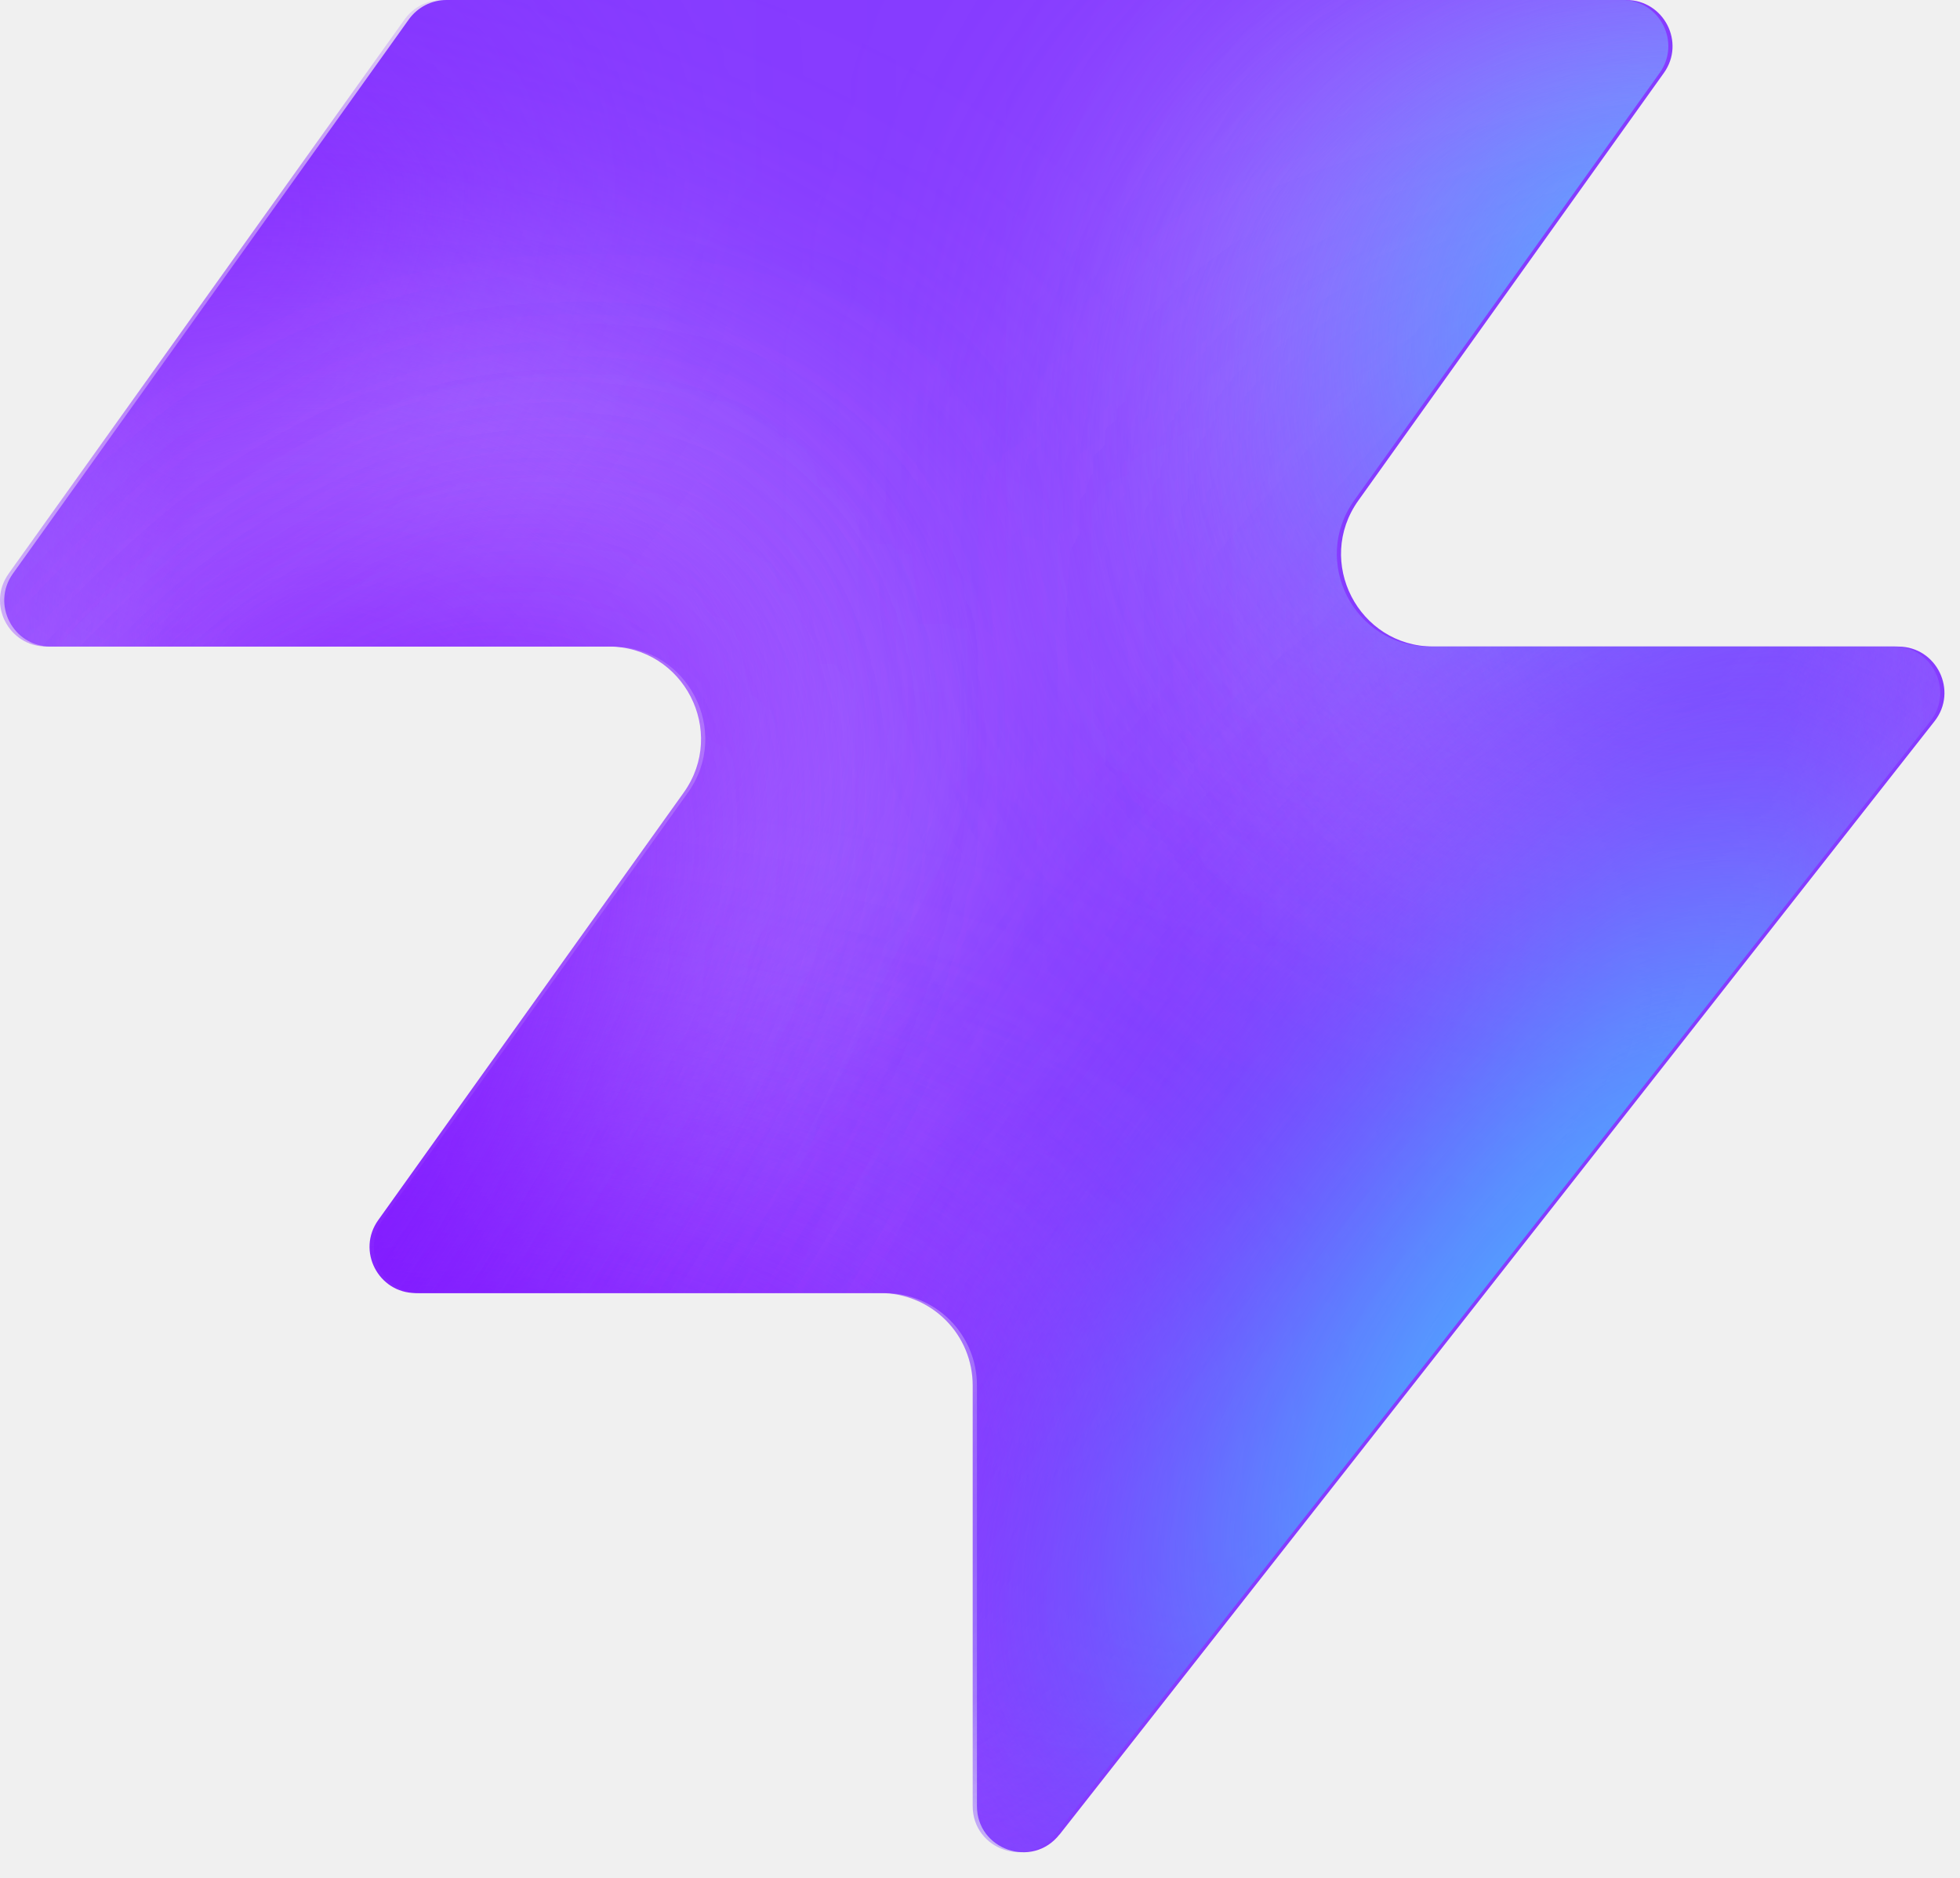
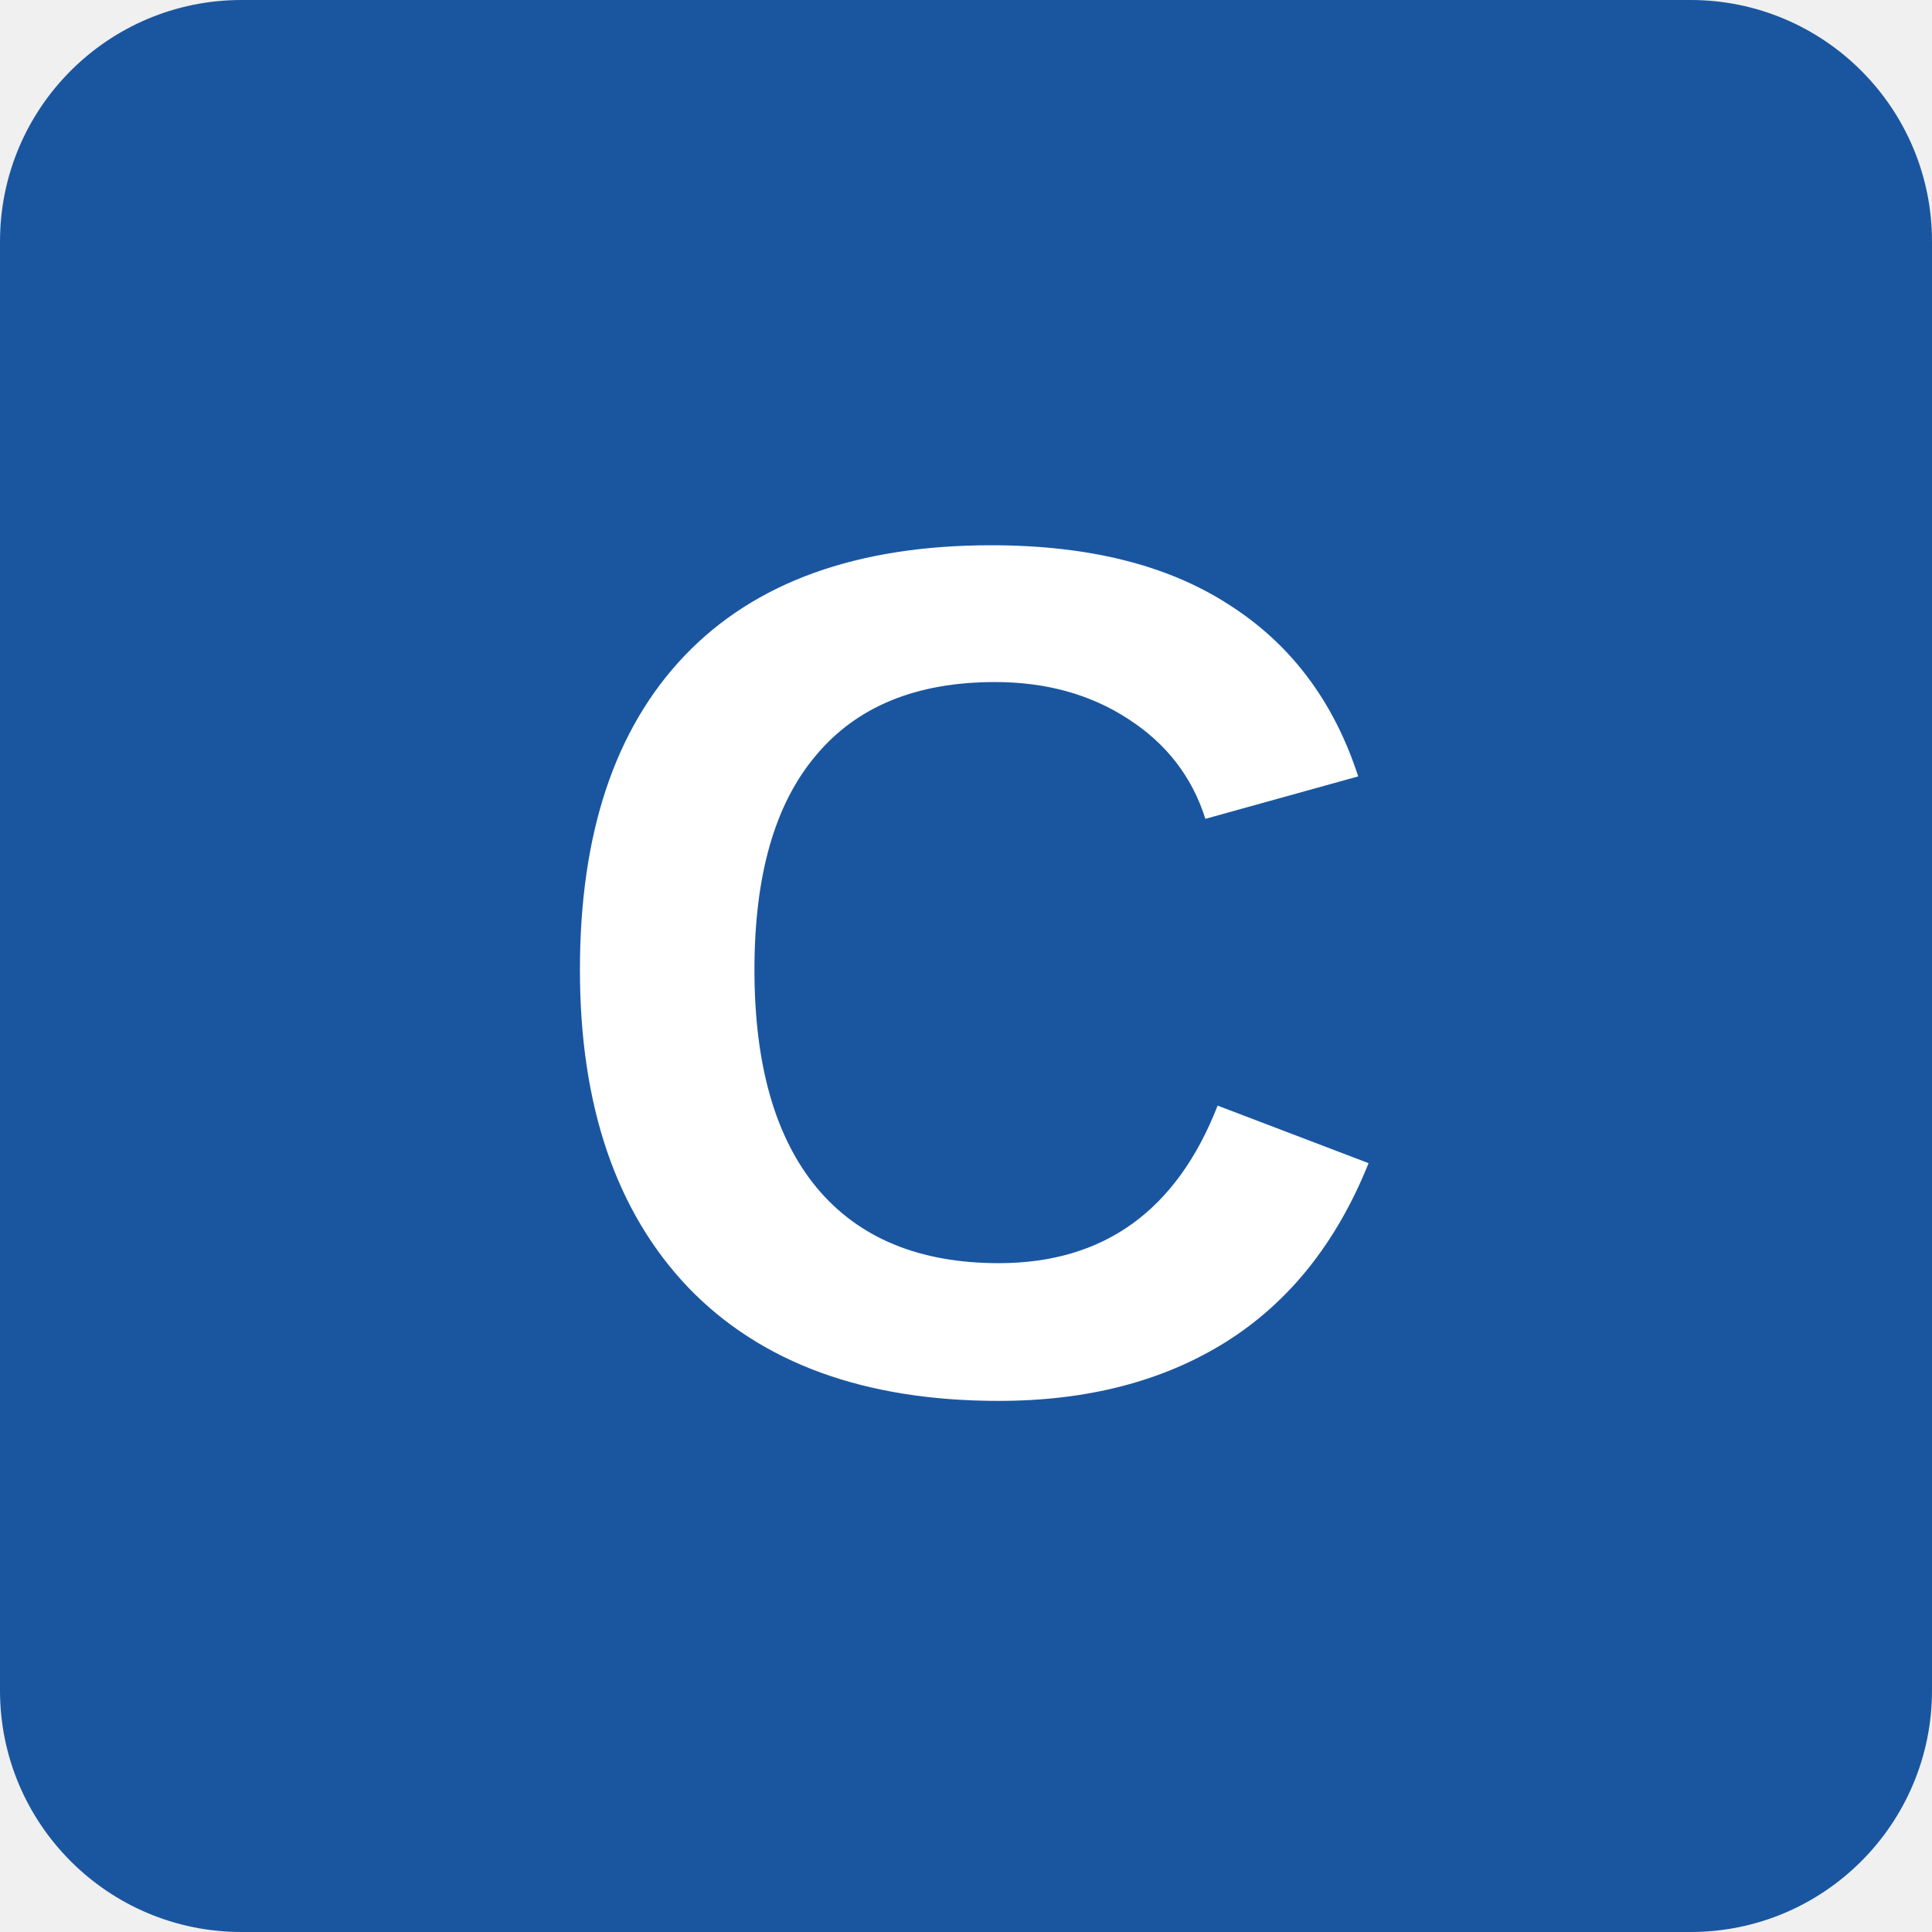
- <svg xmlns="http://www.w3.org/2000/svg" width="48" height="46" fill="none" viewBox="0 0 48 46">
-   <path fill="#863bff" d="M25.946 44.938c-.664.845-2.021.375-2.021-.698V33.937a2.26 2.26 0 0 0-2.262-2.262H10.287c-.92 0-1.456-1.04-.92-1.788l7.48-10.471c1.07-1.497 0-3.578-1.842-3.578H1.237c-.92 0-1.456-1.04-.92-1.788L10.013.474c.214-.297.556-.474.92-.474h28.894c.92 0 1.456 1.04.92 1.788l-7.48 10.471c-1.07 1.498 0 3.579 1.842 3.579h11.377c.943 0 1.473 1.088.89 1.83L25.947 44.94z" style="fill:#863bff;fill:color(display-p3 .525 .23 1);fill-opacity:1" />
-   <mask id="a" width="48" height="46" x="0" y="0" maskUnits="userSpaceOnUse" style="mask-type:alpha">
-     <path fill="#000" d="M25.842 44.938c-.664.844-2.021.375-2.021-.698V33.937a2.26 2.26 0 0 0-2.262-2.262H10.183c-.92 0-1.456-1.04-.92-1.788l7.48-10.471c1.07-1.498 0-3.579-1.842-3.579H1.133c-.92 0-1.456-1.04-.92-1.787L9.91.473c.214-.297.556-.474.92-.474h28.894c.92 0 1.456 1.04.92 1.788l-7.48 10.471c-1.07 1.498 0 3.578 1.842 3.578h11.377c.943 0 1.473 1.088.89 1.832L25.843 44.94z" style="fill:#000;fill-opacity:1" />
-   </mask>
-   <g mask="url(#a)">
-     <g filter="url(#b)">
-       <ellipse cx="5.508" cy="14.704" fill="#ede6ff" rx="5.508" ry="14.704" style="fill:#ede6ff;fill:color(display-p3 .927 .903 1);fill-opacity:1" transform="matrix(.00324 1 1 -.00324 -4.47 31.516)" />
-     </g>
-     <g filter="url(#c)">
-       <ellipse cx="10.399" cy="29.851" fill="#ede6ff" rx="10.399" ry="29.851" style="fill:#ede6ff;fill:color(display-p3 .927 .903 1);fill-opacity:1" transform="matrix(.00324 1 1 -.00324 -39.328 7.883)" />
-     </g>
-     <g filter="url(#d)">
-       <ellipse cx="5.508" cy="30.487" fill="#7e14ff" rx="5.508" ry="30.487" style="fill:#7e14ff;fill:color(display-p3 .492 .077 1);fill-opacity:1" transform="rotate(89.814 -25.913 -14.639)scale(1 -1)" />
-     </g>
-     <g filter="url(#e)">
-       <ellipse cx="5.508" cy="30.599" fill="#7e14ff" rx="5.508" ry="30.599" style="fill:#7e14ff;fill:color(display-p3 .492 .077 1);fill-opacity:1" transform="rotate(89.814 -32.644 -3.334)scale(1 -1)" />
-     </g>
-     <g filter="url(#f)">
-       <ellipse cx="5.508" cy="30.599" fill="#7e14ff" rx="5.508" ry="30.599" style="fill:#7e14ff;fill:color(display-p3 .492 .077 1);fill-opacity:1" transform="matrix(.00324 1 1 -.00324 -34.34 30.47)" />
-     </g>
-     <g filter="url(#g)">
-       <ellipse cx="14.072" cy="22.078" fill="#ede6ff" rx="14.072" ry="22.078" style="fill:#ede6ff;fill:color(display-p3 .927 .903 1);fill-opacity:1" transform="rotate(93.35 24.506 48.493)scale(-1 1)" />
-     </g>
-     <g filter="url(#h)">
-       <ellipse cx="3.47" cy="21.501" fill="#7e14ff" rx="3.47" ry="21.501" style="fill:#7e14ff;fill:color(display-p3 .492 .077 1);fill-opacity:1" transform="rotate(89.009 28.708 47.59)scale(-1 1)" />
-     </g>
-     <g filter="url(#i)">
-       <ellipse cx="3.47" cy="21.501" fill="#7e14ff" rx="3.47" ry="21.501" style="fill:#7e14ff;fill:color(display-p3 .492 .077 1);fill-opacity:1" transform="rotate(89.009 28.708 47.59)scale(-1 1)" />
-     </g>
-     <g filter="url(#j)">
-       <ellipse cx=".387" cy="8.972" fill="#7e14ff" rx="4.407" ry="29.108" style="fill:#7e14ff;fill:color(display-p3 .492 .077 1);fill-opacity:1" transform="rotate(39.51 .387 8.972)" />
-     </g>
-     <g filter="url(#k)">
-       <ellipse cx="47.523" cy="-6.092" fill="#7e14ff" rx="4.407" ry="29.108" style="fill:#7e14ff;fill:color(display-p3 .492 .077 1);fill-opacity:1" transform="rotate(37.892 47.523 -6.092)" />
-     </g>
-     <g filter="url(#l)">
-       <ellipse cx="41.412" cy="6.333" fill="#47bfff" rx="5.971" ry="9.665" style="fill:#47bfff;fill:color(display-p3 .28 .748 1);fill-opacity:1" transform="rotate(37.892 41.412 6.333)" />
-     </g>
-     <g filter="url(#m)">
-       <ellipse cx="-1.879" cy="38.332" fill="#7e14ff" rx="4.407" ry="29.108" style="fill:#7e14ff;fill:color(display-p3 .492 .077 1);fill-opacity:1" transform="rotate(37.892 -1.88 38.332)" />
-     </g>
-     <g filter="url(#n)">
-       <ellipse cx="-1.879" cy="38.332" fill="#7e14ff" rx="4.407" ry="29.108" style="fill:#7e14ff;fill:color(display-p3 .492 .077 1);fill-opacity:1" transform="rotate(37.892 -1.88 38.332)" />
-     </g>
-     <g filter="url(#o)">
-       <ellipse cx="35.651" cy="29.907" fill="#7e14ff" rx="4.407" ry="29.108" style="fill:#7e14ff;fill:color(display-p3 .492 .077 1);fill-opacity:1" transform="rotate(37.892 35.651 29.907)" />
-     </g>
-     <g filter="url(#p)">
-       <ellipse cx="38.418" cy="32.4" fill="#47bfff" rx="5.971" ry="15.297" style="fill:#47bfff;fill:color(display-p3 .28 .748 1);fill-opacity:1" transform="rotate(37.892 38.418 32.4)" />
-     </g>
-   </g>
-   <defs>
-     <filter id="b" width="60.045" height="41.654" x="-19.77" y="16.149" color-interpolation-filters="sRGB" filterUnits="userSpaceOnUse">
-       <feFlood flood-opacity="0" result="BackgroundImageFix" />
-       <feBlend in="SourceGraphic" in2="BackgroundImageFix" result="shape" />
-       <feGaussianBlur result="effect1_foregroundBlur_2002_17158" stdDeviation="7.659" />
-     </filter>
-     <filter id="c" width="90.34" height="51.437" x="-54.613" y="-7.533" color-interpolation-filters="sRGB" filterUnits="userSpaceOnUse">
-       <feFlood flood-opacity="0" result="BackgroundImageFix" />
-       <feBlend in="SourceGraphic" in2="BackgroundImageFix" result="shape" />
-       <feGaussianBlur result="effect1_foregroundBlur_2002_17158" stdDeviation="7.659" />
-     </filter>
-     <filter id="d" width="79.355" height="29.4" x="-49.64" y="2.03" color-interpolation-filters="sRGB" filterUnits="userSpaceOnUse">
-       <feFlood flood-opacity="0" result="BackgroundImageFix" />
-       <feBlend in="SourceGraphic" in2="BackgroundImageFix" result="shape" />
-       <feGaussianBlur result="effect1_foregroundBlur_2002_17158" stdDeviation="4.596" />
-     </filter>
-     <filter id="e" width="79.579" height="29.4" x="-45.045" y="20.029" color-interpolation-filters="sRGB" filterUnits="userSpaceOnUse">
-       <feFlood flood-opacity="0" result="BackgroundImageFix" />
-       <feBlend in="SourceGraphic" in2="BackgroundImageFix" result="shape" />
-       <feGaussianBlur result="effect1_foregroundBlur_2002_17158" stdDeviation="4.596" />
-     </filter>
-     <filter id="f" width="79.579" height="29.4" x="-43.513" y="21.178" color-interpolation-filters="sRGB" filterUnits="userSpaceOnUse">
-       <feFlood flood-opacity="0" result="BackgroundImageFix" />
-       <feBlend in="SourceGraphic" in2="BackgroundImageFix" result="shape" />
-       <feGaussianBlur result="effect1_foregroundBlur_2002_17158" stdDeviation="4.596" />
-     </filter>
-     <filter id="g" width="74.749" height="58.852" x="15.756" y="-17.901" color-interpolation-filters="sRGB" filterUnits="userSpaceOnUse">
-       <feFlood flood-opacity="0" result="BackgroundImageFix" />
-       <feBlend in="SourceGraphic" in2="BackgroundImageFix" result="shape" />
-       <feGaussianBlur result="effect1_foregroundBlur_2002_17158" stdDeviation="7.659" />
-     </filter>
-     <filter id="h" width="61.377" height="25.362" x="23.548" y="2.284" color-interpolation-filters="sRGB" filterUnits="userSpaceOnUse">
-       <feFlood flood-opacity="0" result="BackgroundImageFix" />
-       <feBlend in="SourceGraphic" in2="BackgroundImageFix" result="shape" />
-       <feGaussianBlur result="effect1_foregroundBlur_2002_17158" stdDeviation="4.596" />
-     </filter>
-     <filter id="i" width="61.377" height="25.362" x="23.548" y="2.284" color-interpolation-filters="sRGB" filterUnits="userSpaceOnUse">
-       <feFlood flood-opacity="0" result="BackgroundImageFix" />
-       <feBlend in="SourceGraphic" in2="BackgroundImageFix" result="shape" />
-       <feGaussianBlur result="effect1_foregroundBlur_2002_17158" stdDeviation="4.596" />
-     </filter>
-     <filter id="j" width="56.045" height="63.649" x="-27.636" y="-22.853" color-interpolation-filters="sRGB" filterUnits="userSpaceOnUse">
-       <feFlood flood-opacity="0" result="BackgroundImageFix" />
-       <feBlend in="SourceGraphic" in2="BackgroundImageFix" result="shape" />
-       <feGaussianBlur result="effect1_foregroundBlur_2002_17158" stdDeviation="4.596" />
-     </filter>
-     <filter id="k" width="54.814" height="64.646" x="20.116" y="-38.415" color-interpolation-filters="sRGB" filterUnits="userSpaceOnUse">
-       <feFlood flood-opacity="0" result="BackgroundImageFix" />
-       <feBlend in="SourceGraphic" in2="BackgroundImageFix" result="shape" />
-       <feGaussianBlur result="effect1_foregroundBlur_2002_17158" stdDeviation="4.596" />
-     </filter>
-     <filter id="l" width="33.541" height="35.313" x="24.641" y="-11.323" color-interpolation-filters="sRGB" filterUnits="userSpaceOnUse">
-       <feFlood flood-opacity="0" result="BackgroundImageFix" />
-       <feBlend in="SourceGraphic" in2="BackgroundImageFix" result="shape" />
-       <feGaussianBlur result="effect1_foregroundBlur_2002_17158" stdDeviation="4.596" />
-     </filter>
-     <filter id="m" width="54.814" height="64.646" x="-29.286" y="6.009" color-interpolation-filters="sRGB" filterUnits="userSpaceOnUse">
-       <feFlood flood-opacity="0" result="BackgroundImageFix" />
-       <feBlend in="SourceGraphic" in2="BackgroundImageFix" result="shape" />
-       <feGaussianBlur result="effect1_foregroundBlur_2002_17158" stdDeviation="4.596" />
-     </filter>
-     <filter id="n" width="54.814" height="64.646" x="-29.286" y="6.009" color-interpolation-filters="sRGB" filterUnits="userSpaceOnUse">
-       <feFlood flood-opacity="0" result="BackgroundImageFix" />
-       <feBlend in="SourceGraphic" in2="BackgroundImageFix" result="shape" />
-       <feGaussianBlur result="effect1_foregroundBlur_2002_17158" stdDeviation="4.596" />
-     </filter>
-     <filter id="o" width="54.814" height="64.646" x="8.244" y="-2.416" color-interpolation-filters="sRGB" filterUnits="userSpaceOnUse">
-       <feFlood flood-opacity="0" result="BackgroundImageFix" />
-       <feBlend in="SourceGraphic" in2="BackgroundImageFix" result="shape" />
-       <feGaussianBlur result="effect1_foregroundBlur_2002_17158" stdDeviation="4.596" />
-     </filter>
-     <filter id="p" width="39.409" height="43.623" x="18.713" y="10.588" color-interpolation-filters="sRGB" filterUnits="userSpaceOnUse">
-       <feFlood flood-opacity="0" result="BackgroundImageFix" />
-       <feBlend in="SourceGraphic" in2="BackgroundImageFix" result="shape" />
-       <feGaussianBlur result="effect1_foregroundBlur_2002_17158" stdDeviation="4.596" />
-     </filter>
-   </defs>
+ <svg xmlns="http://www.w3.org/2000/svg" viewBox="0 0 32 32">
+   <rect width="32" height="32" rx="4" fill="#1a56a0" />
+   <text x="16" y="23" font-family="Arial, sans-serif" font-size="20" font-weight="700" text-anchor="middle" fill="#fff">C</text>
</svg>
